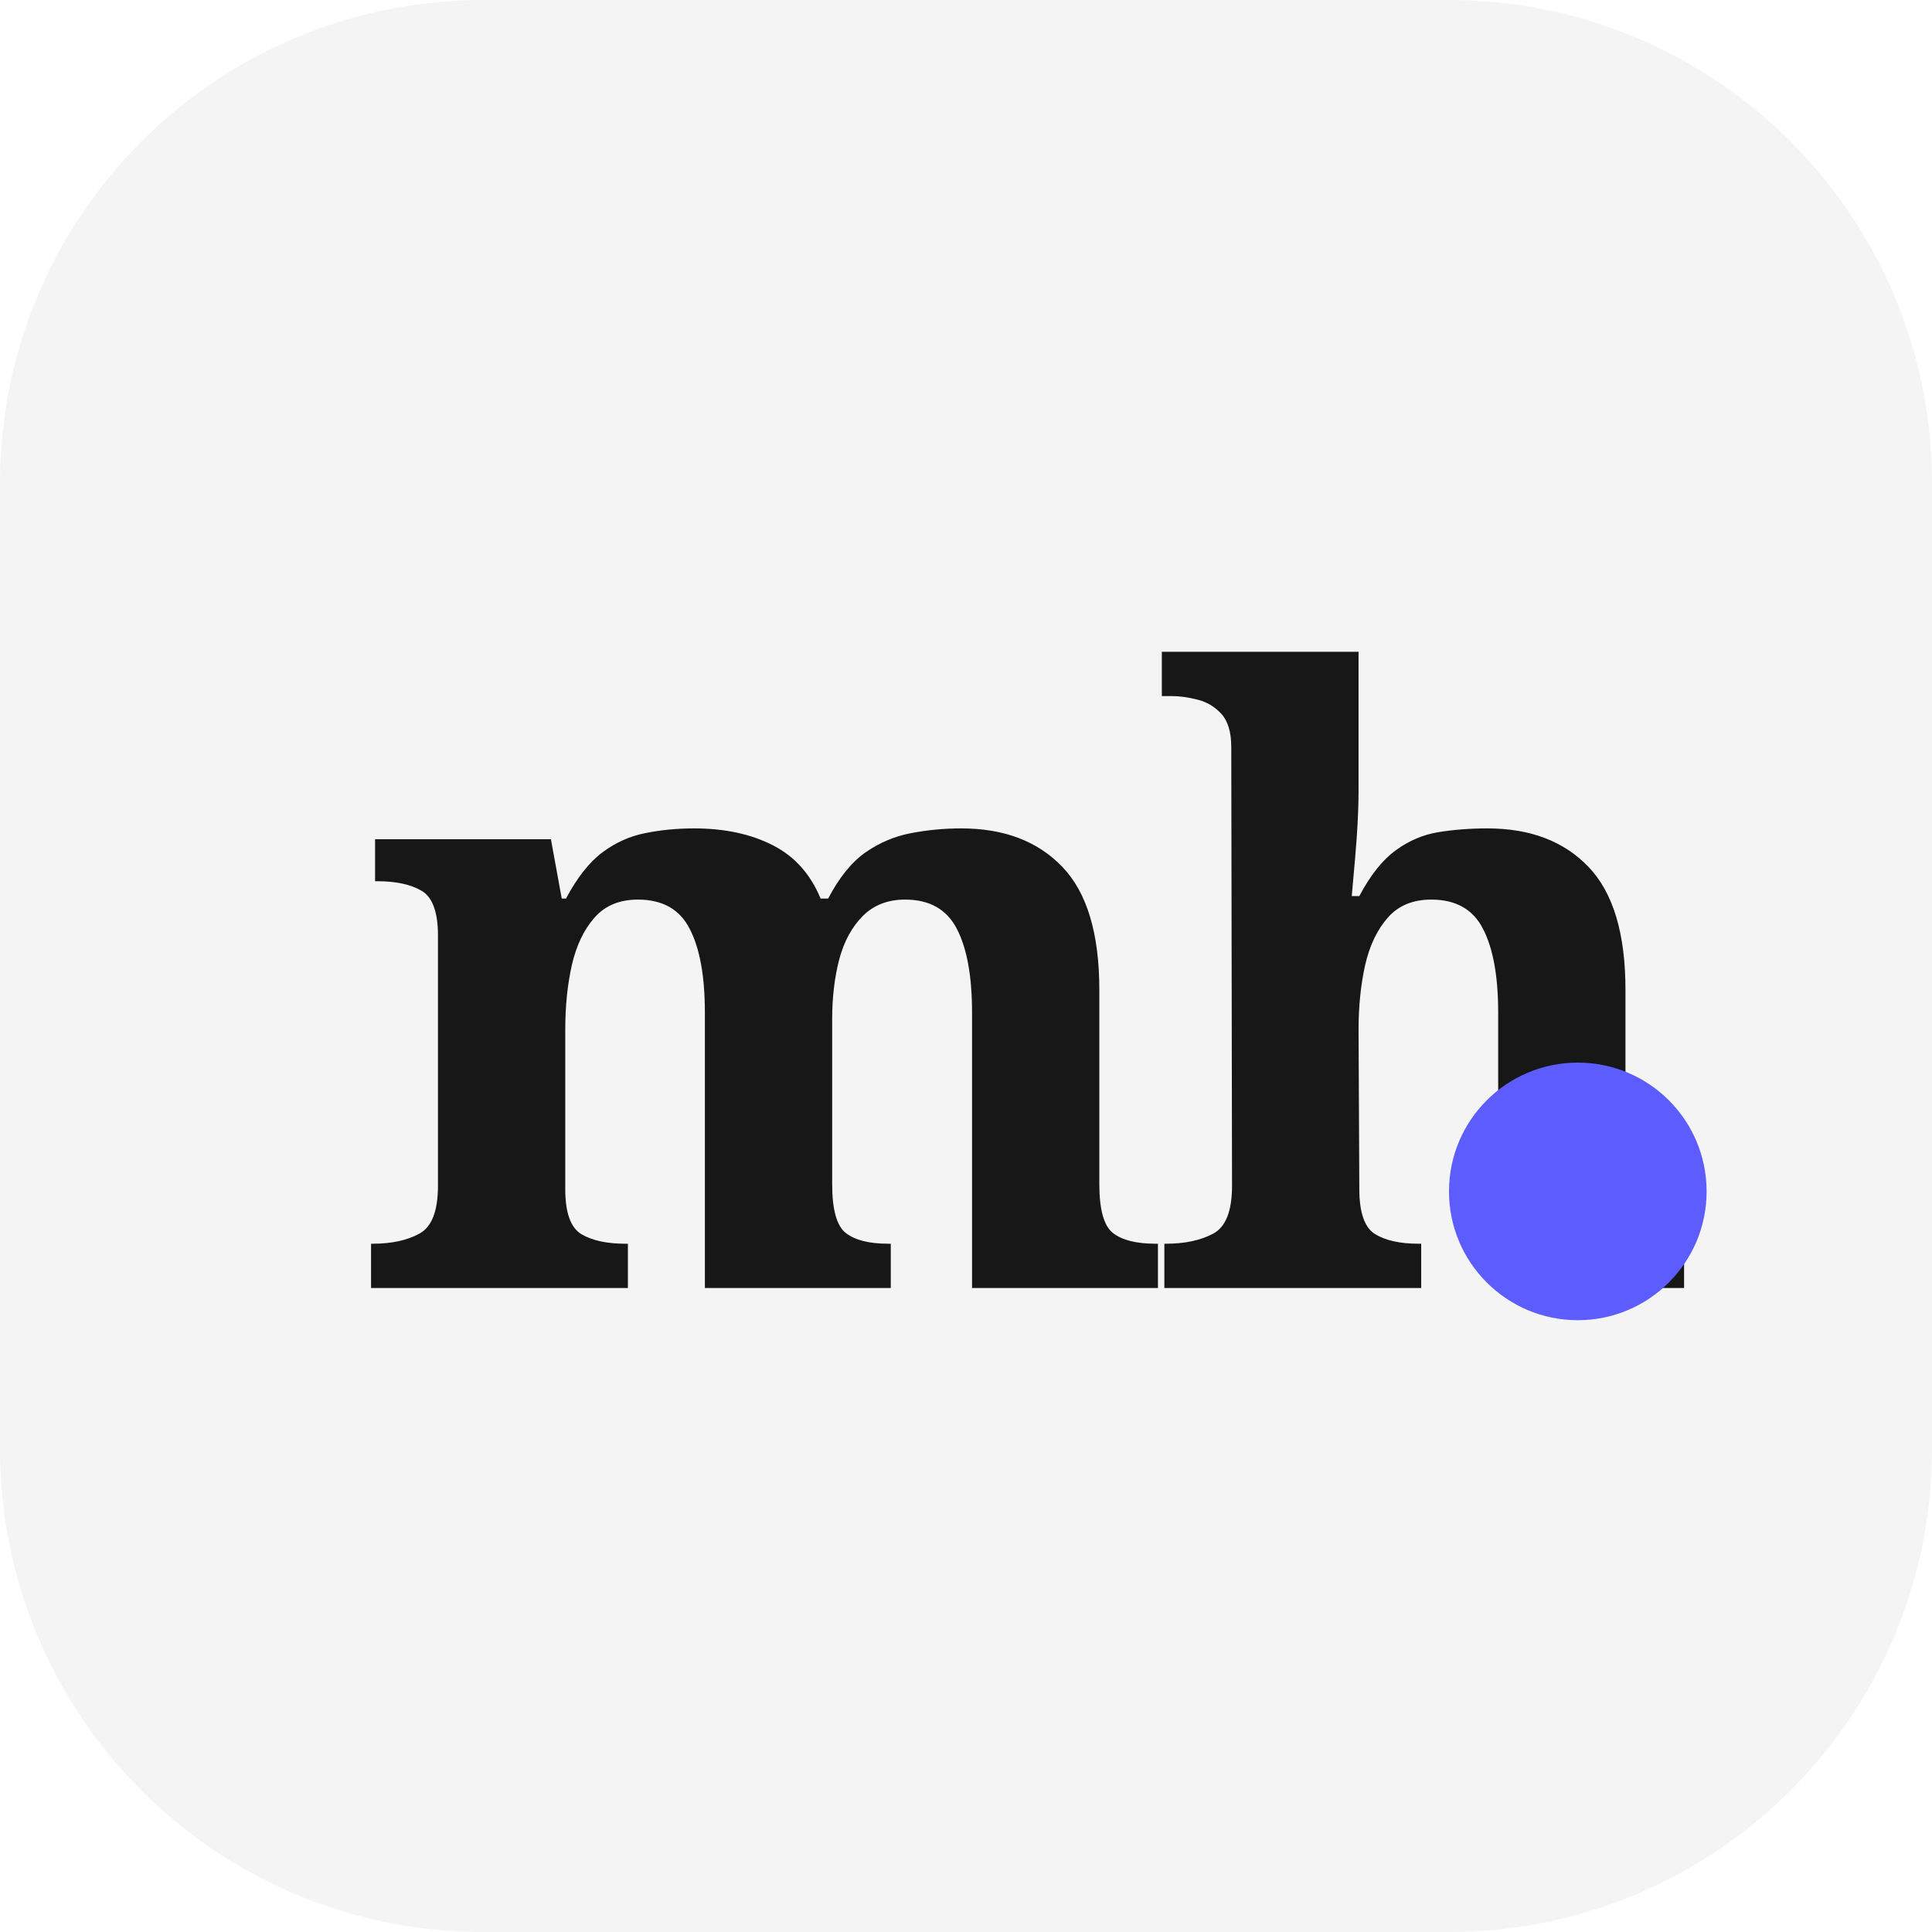
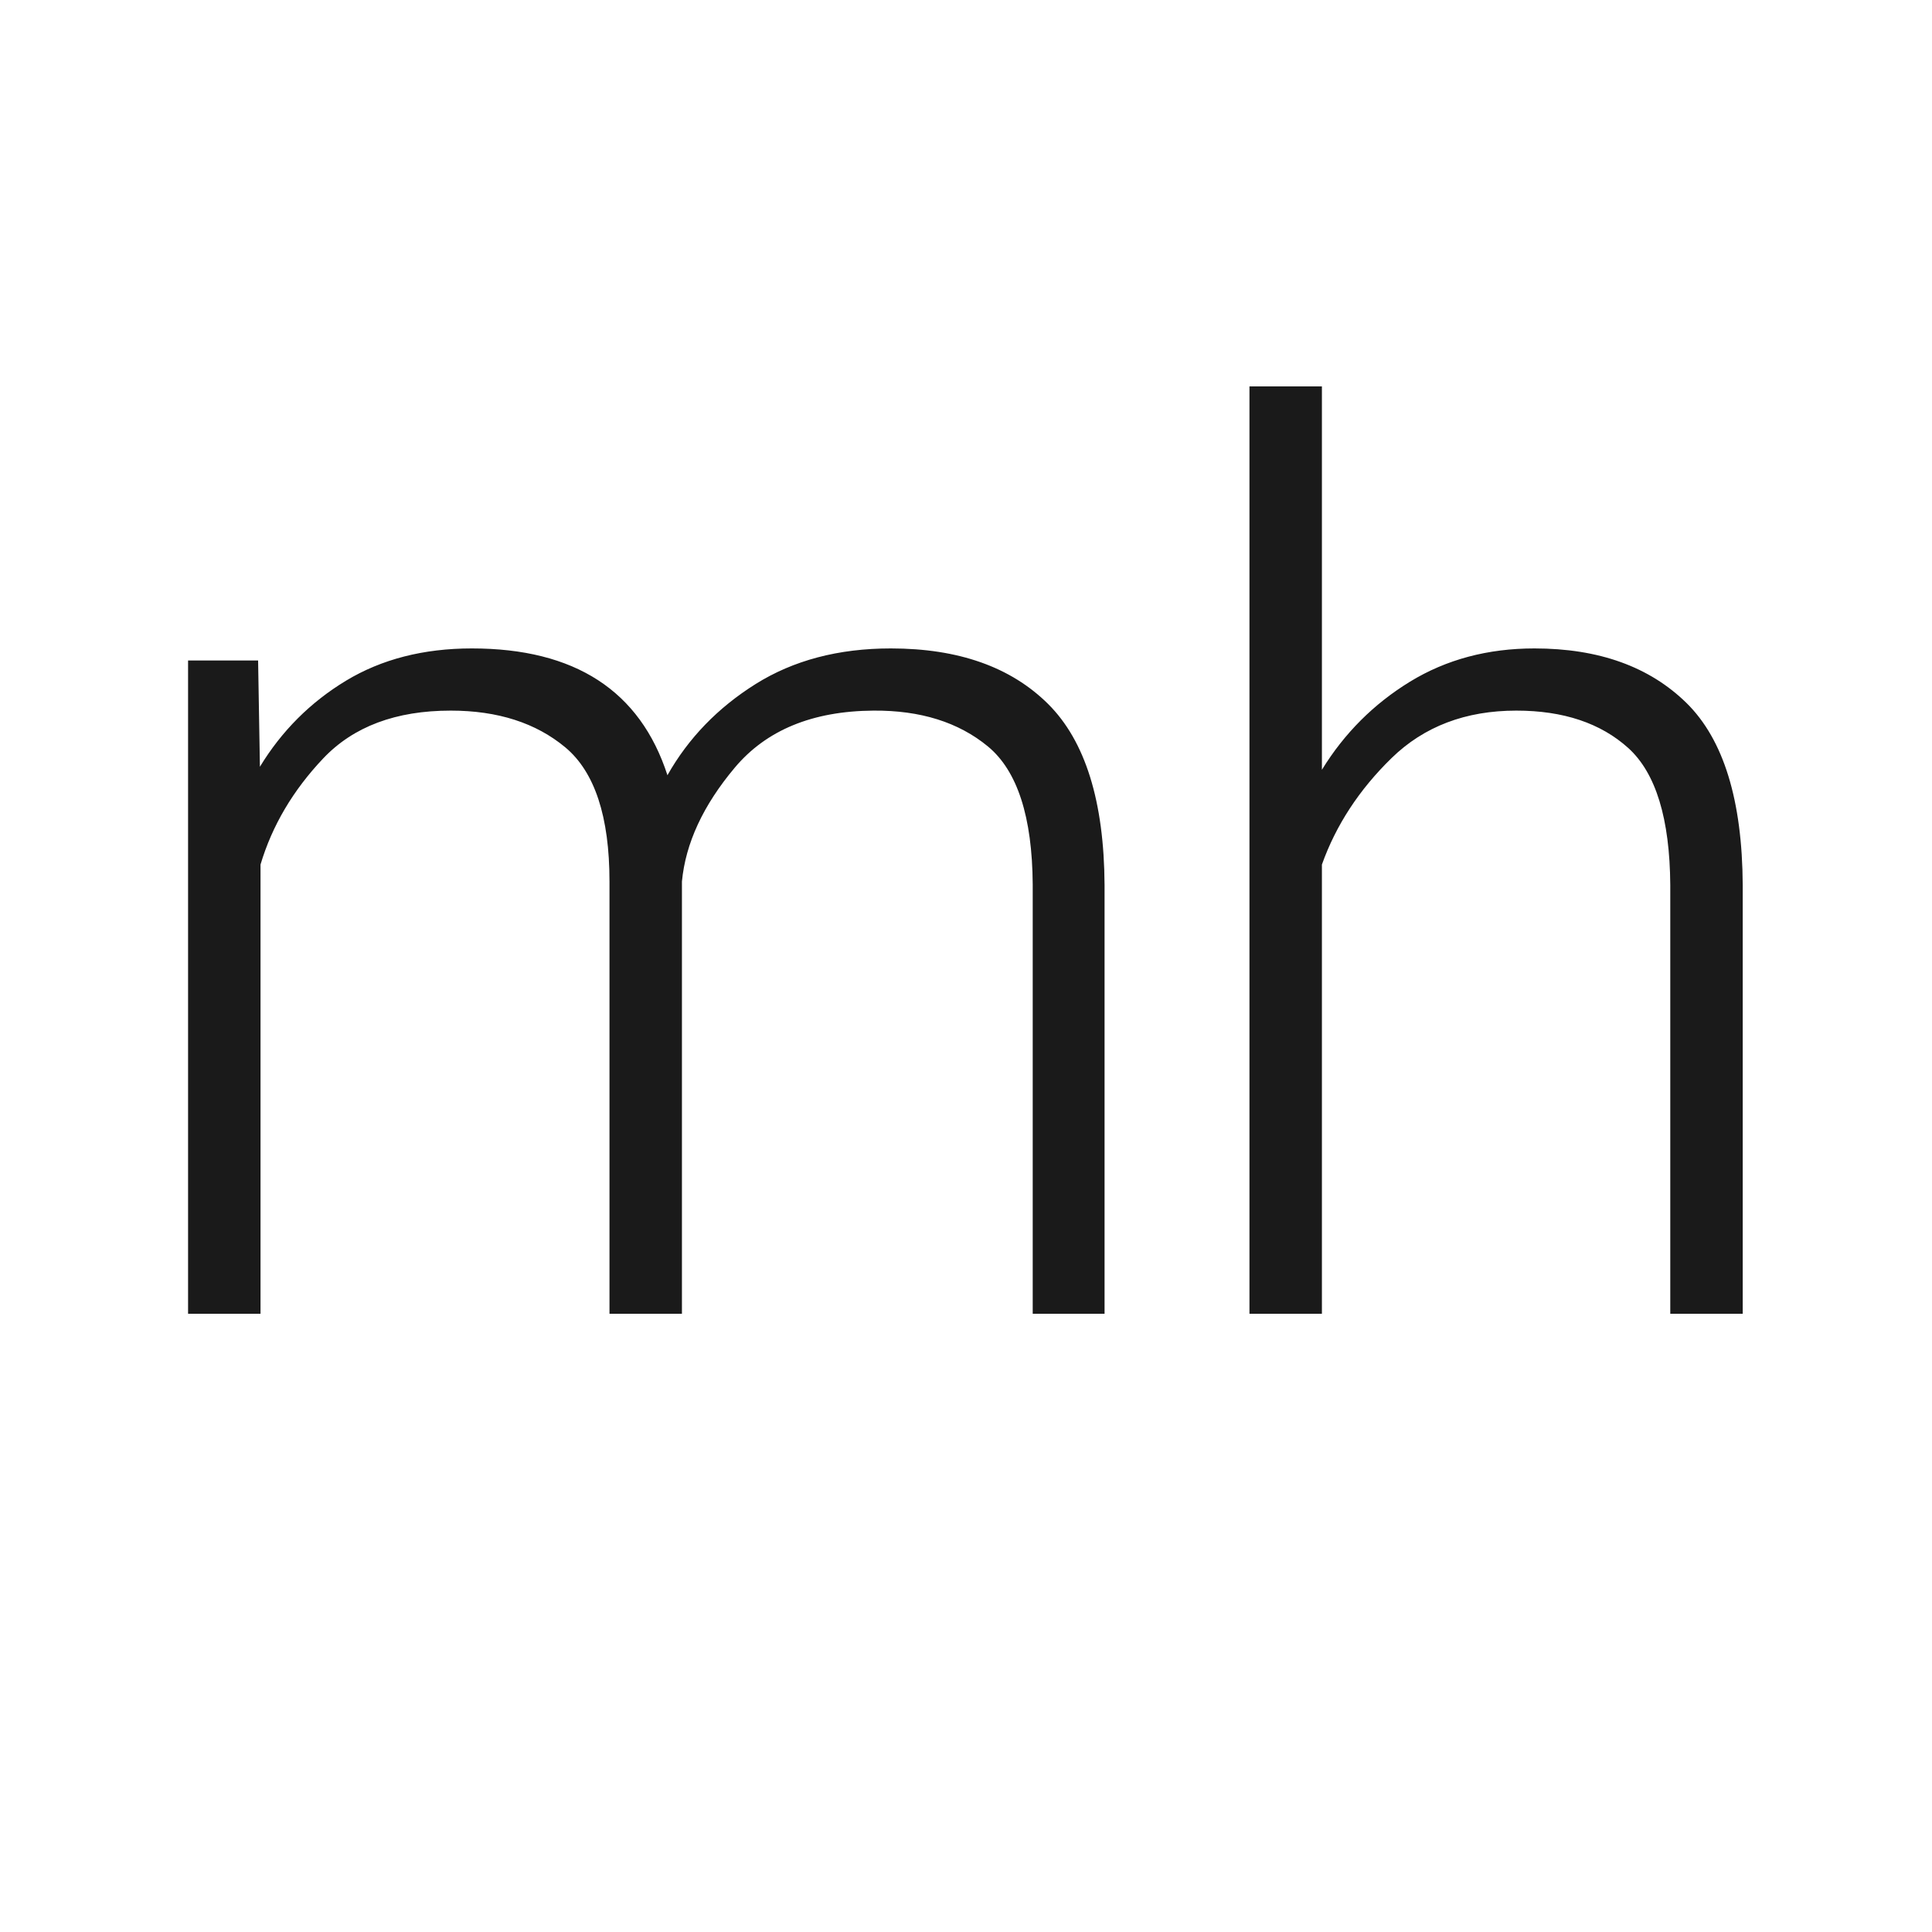
- <svg xmlns="http://www.w3.org/2000/svg" viewBox="0 0 120 120">
-   <rect width="120" height="120" rx="30" fill="#F4F4F5" />
-   <text x="22" y="80" font-family="'Fraunces', 'Georgia', serif" font-size="52" font-weight="600" letter-spacing="-2" fill="#171717">mh</text>
-   <circle cx="98" cy="74" r="8" fill="#5c5cff" />
+ <svg xmlns="http://www.w3.org/2000/svg" viewBox="0 0 100 100">
+   <style>
+     text {
+       font-family: -apple-system, BlinkMacSystemFont, "Segoe UI", Roboto, Helvetica, Arial, sans-serif;
+       font-size: 64px;
+       font-weight: 300;
+       fill: #1a1a1a;
+     }
+     @media (prefers-color-scheme: dark) {
+       text {
+         fill: #f3f4f6;
+       }
+     }
+   </style>
+   <text x="50" y="68" text-anchor="middle" letter-spacing="-2">mh</text>
</svg>
